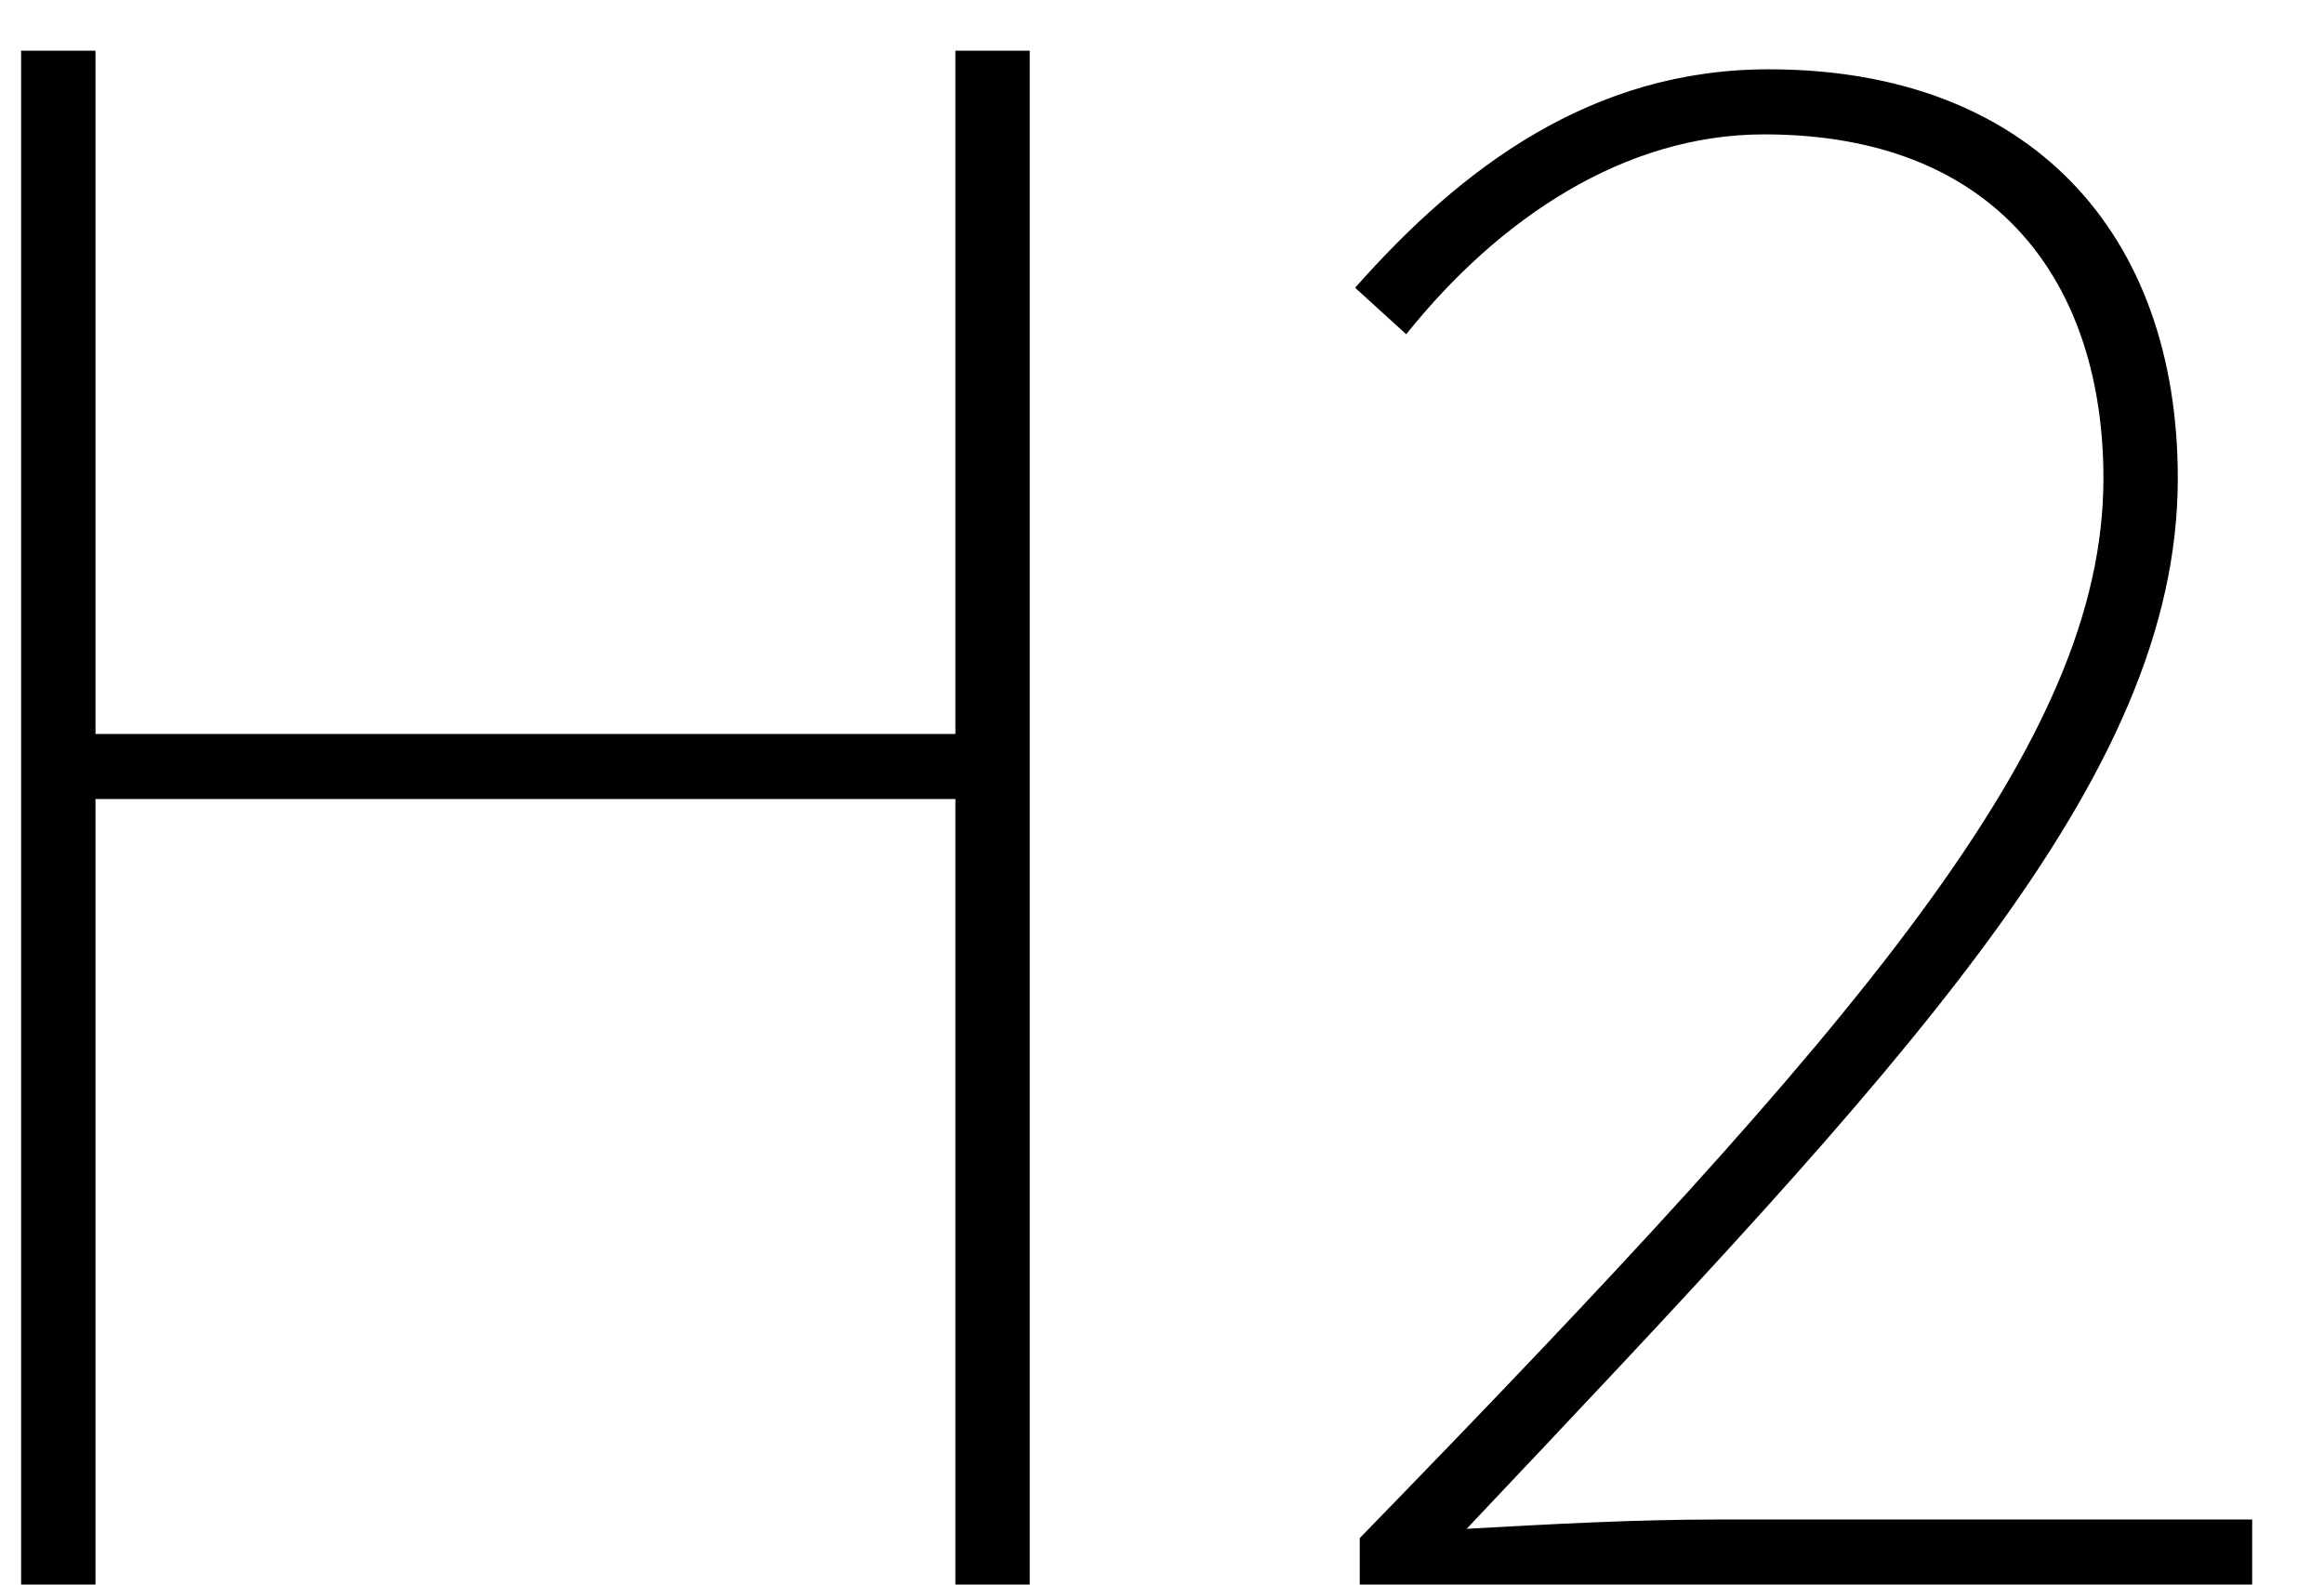
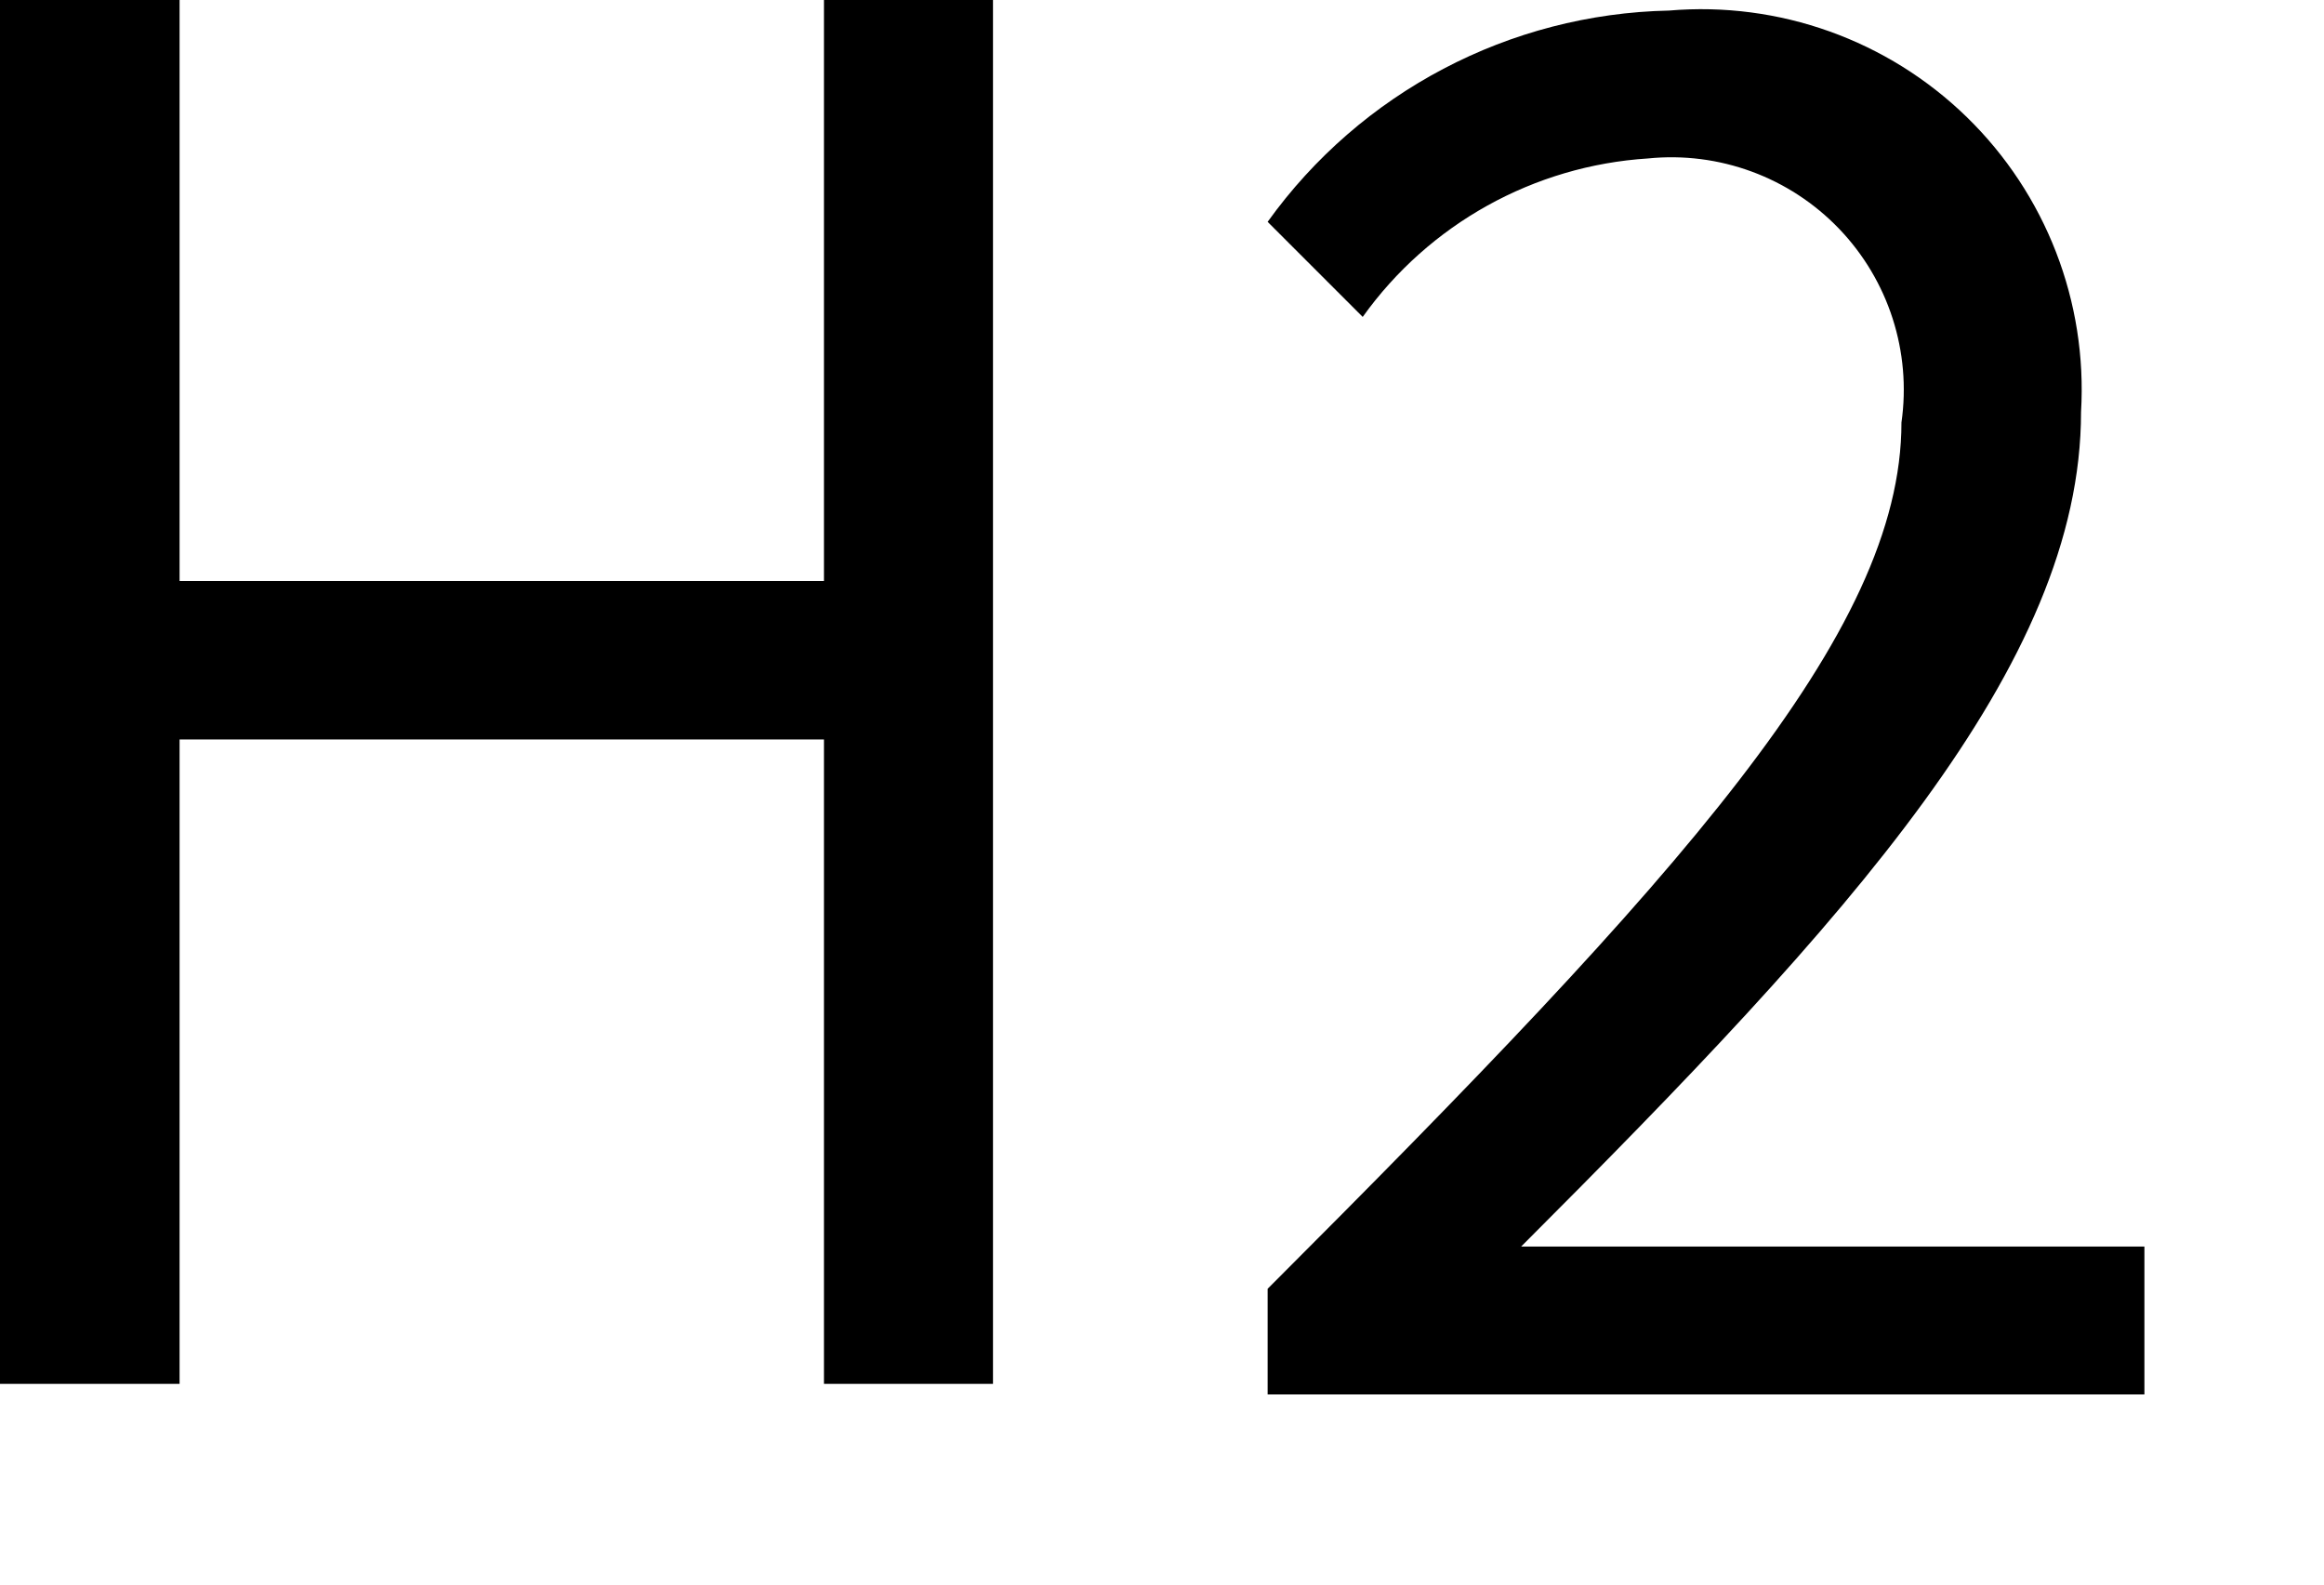
<svg xmlns="http://www.w3.org/2000/svg" data-license="CC-BY 4.0" data-source="Knowit" width="22" height="15" viewBox="0 0 22 15">
-   <path fillRule="evenodd" d="M.2 15h.704V7.564h8.14V15h.704V.48h-.704v6.468H.904V.48H.2V15zm12.672 0h8.448v-.616h-5.06c-.792 0-1.584.044-2.376.088 4.136-4.378 6.732-7.084 6.732-9.944 0-2.332-1.408-3.872-3.872-3.872-1.672 0-2.904.924-3.916 2.068l.484.44c.88-1.1 2.068-1.892 3.388-1.892 2.244 0 3.212 1.452 3.212 3.256 0 2.508-2.288 5.148-7.04 10.032V15z" />
+   <path d="M0,0H1.7V5.5H7.8V0H9.4V13.1H7.8V7H1.7v6.1H0Z" />
+   <path d="M12,12.2C15.9,8.3,18,6,18,4a2.2,2.2,0,0,0-2.4-2.5A3.6,3.6,0,0,0,12.9,3L12,2.1a4.8,4.8,0,0,1,3.8-2,3.6,3.6,0,0,1,3.9,3.8c0,2.4-2.2,4.8-5.3,7.9h5.9v1.4H12Z" />
</svg>
